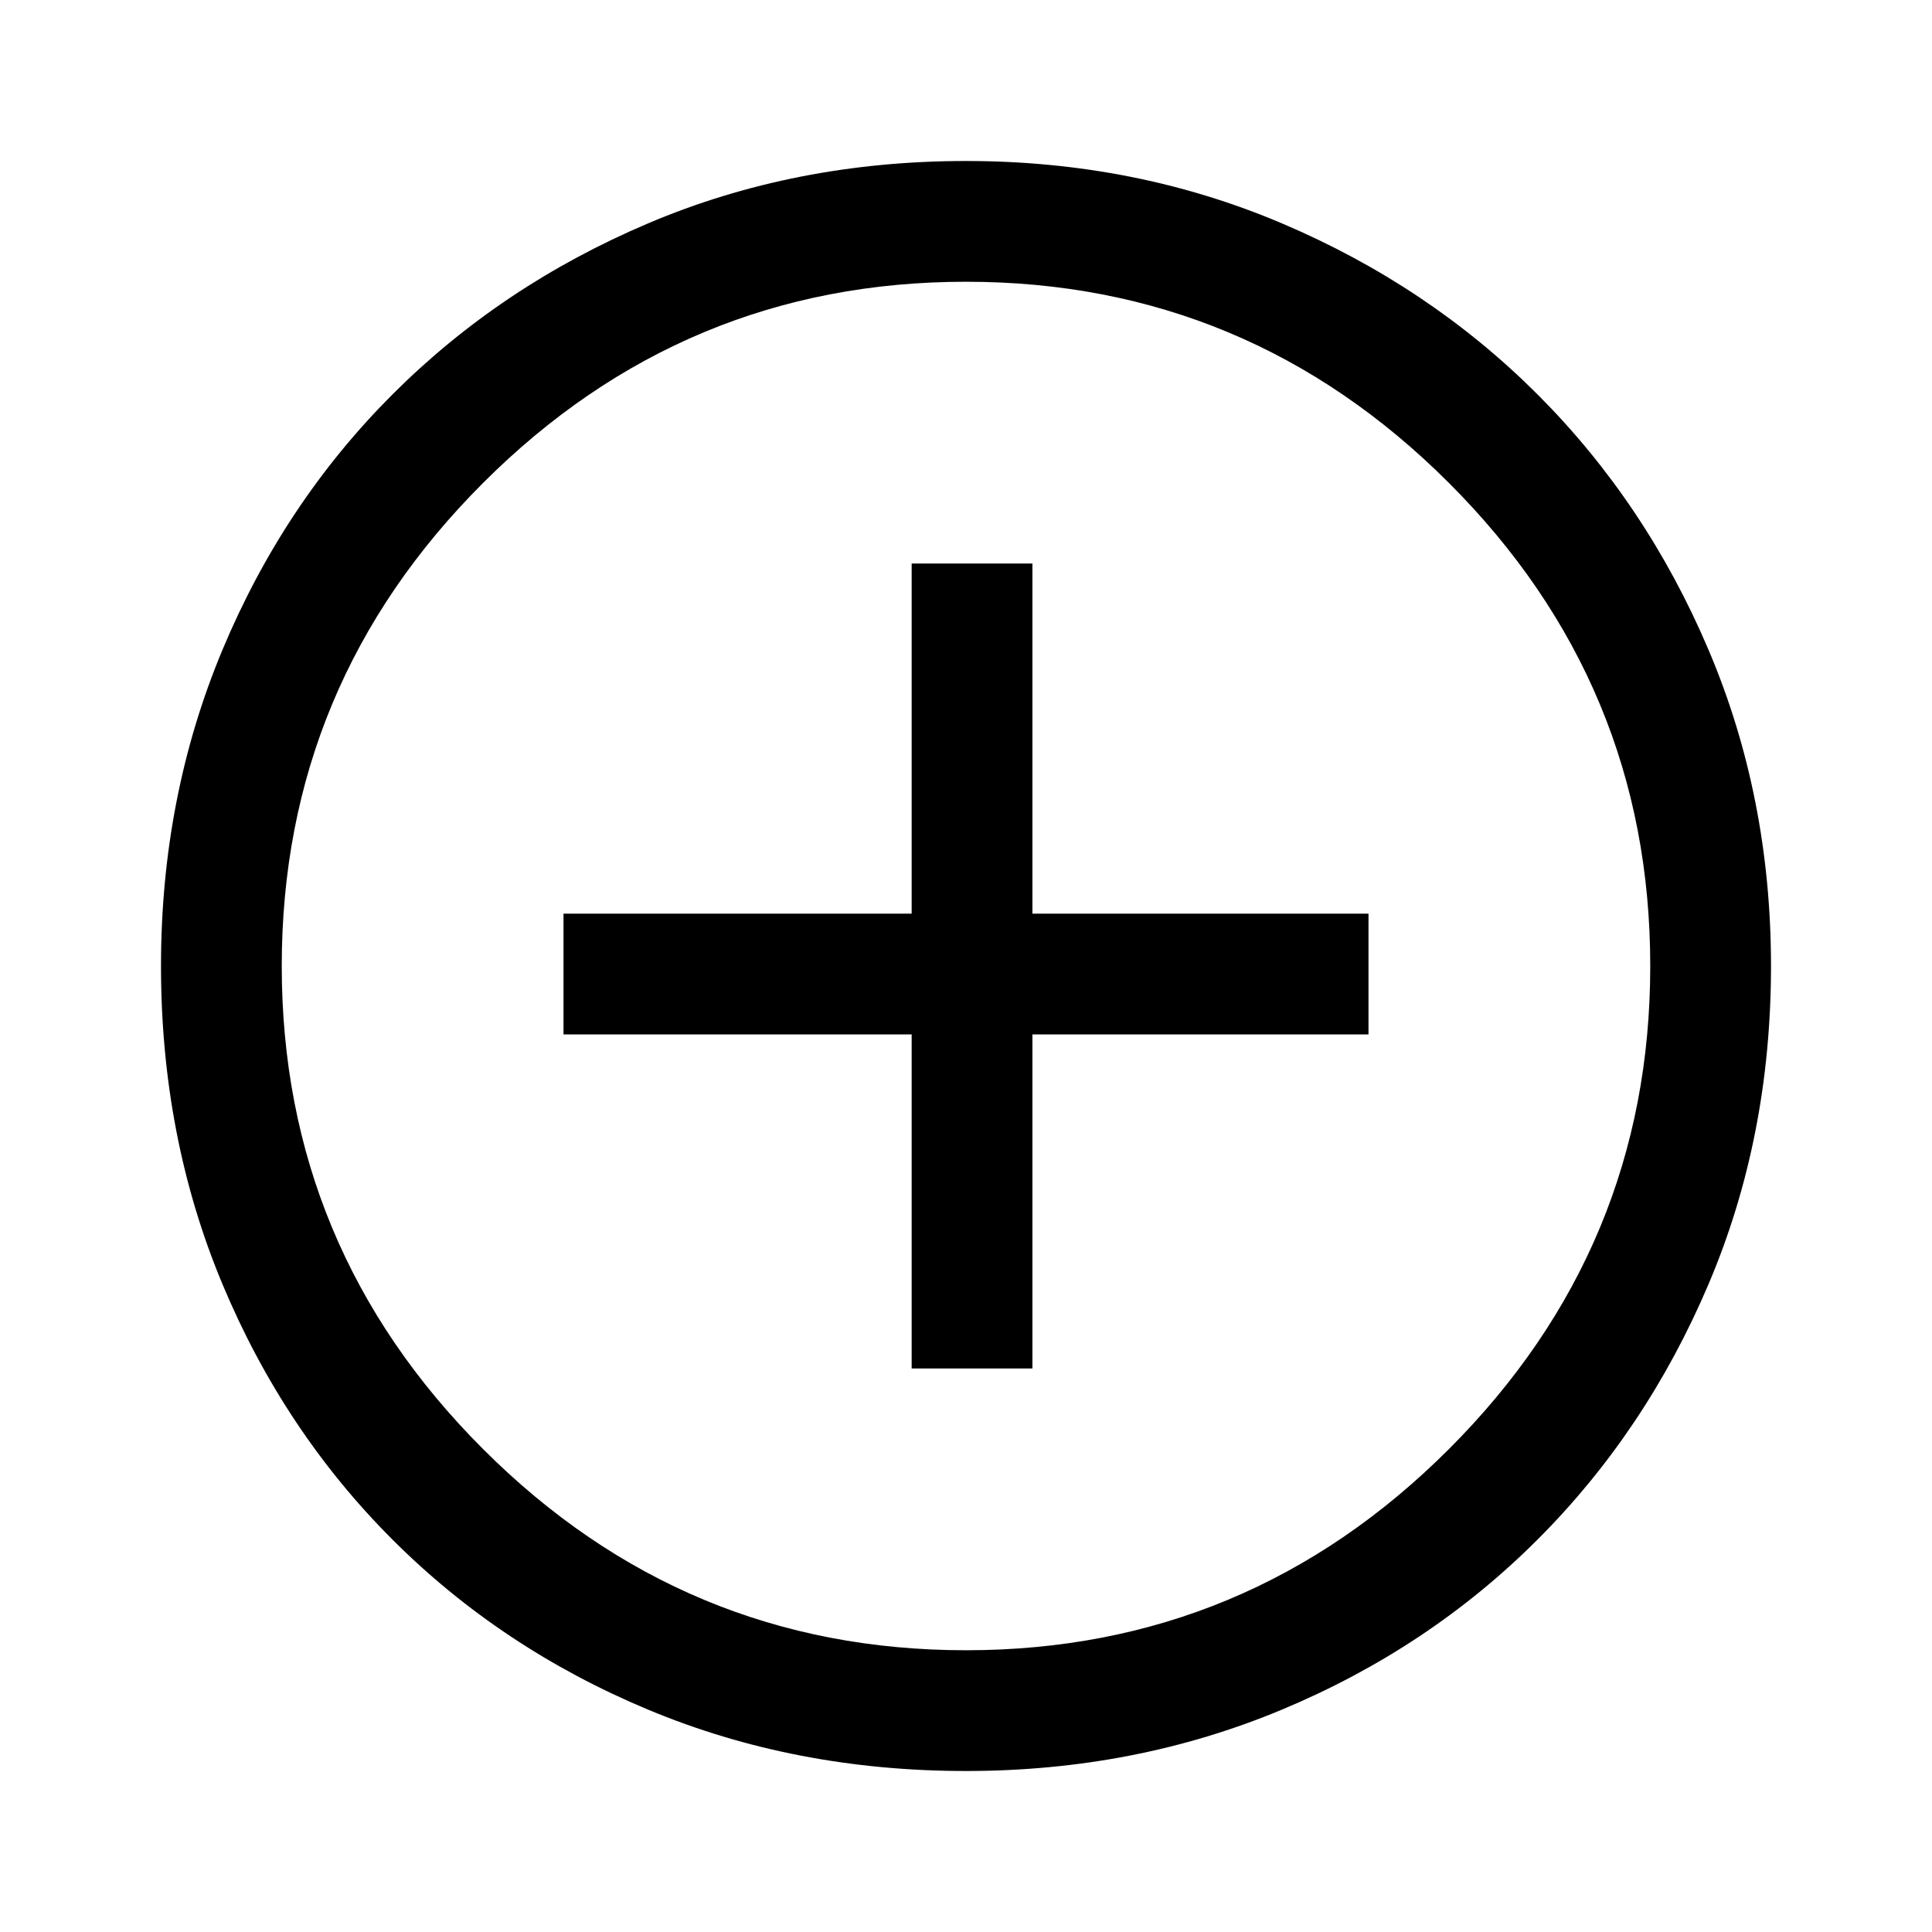
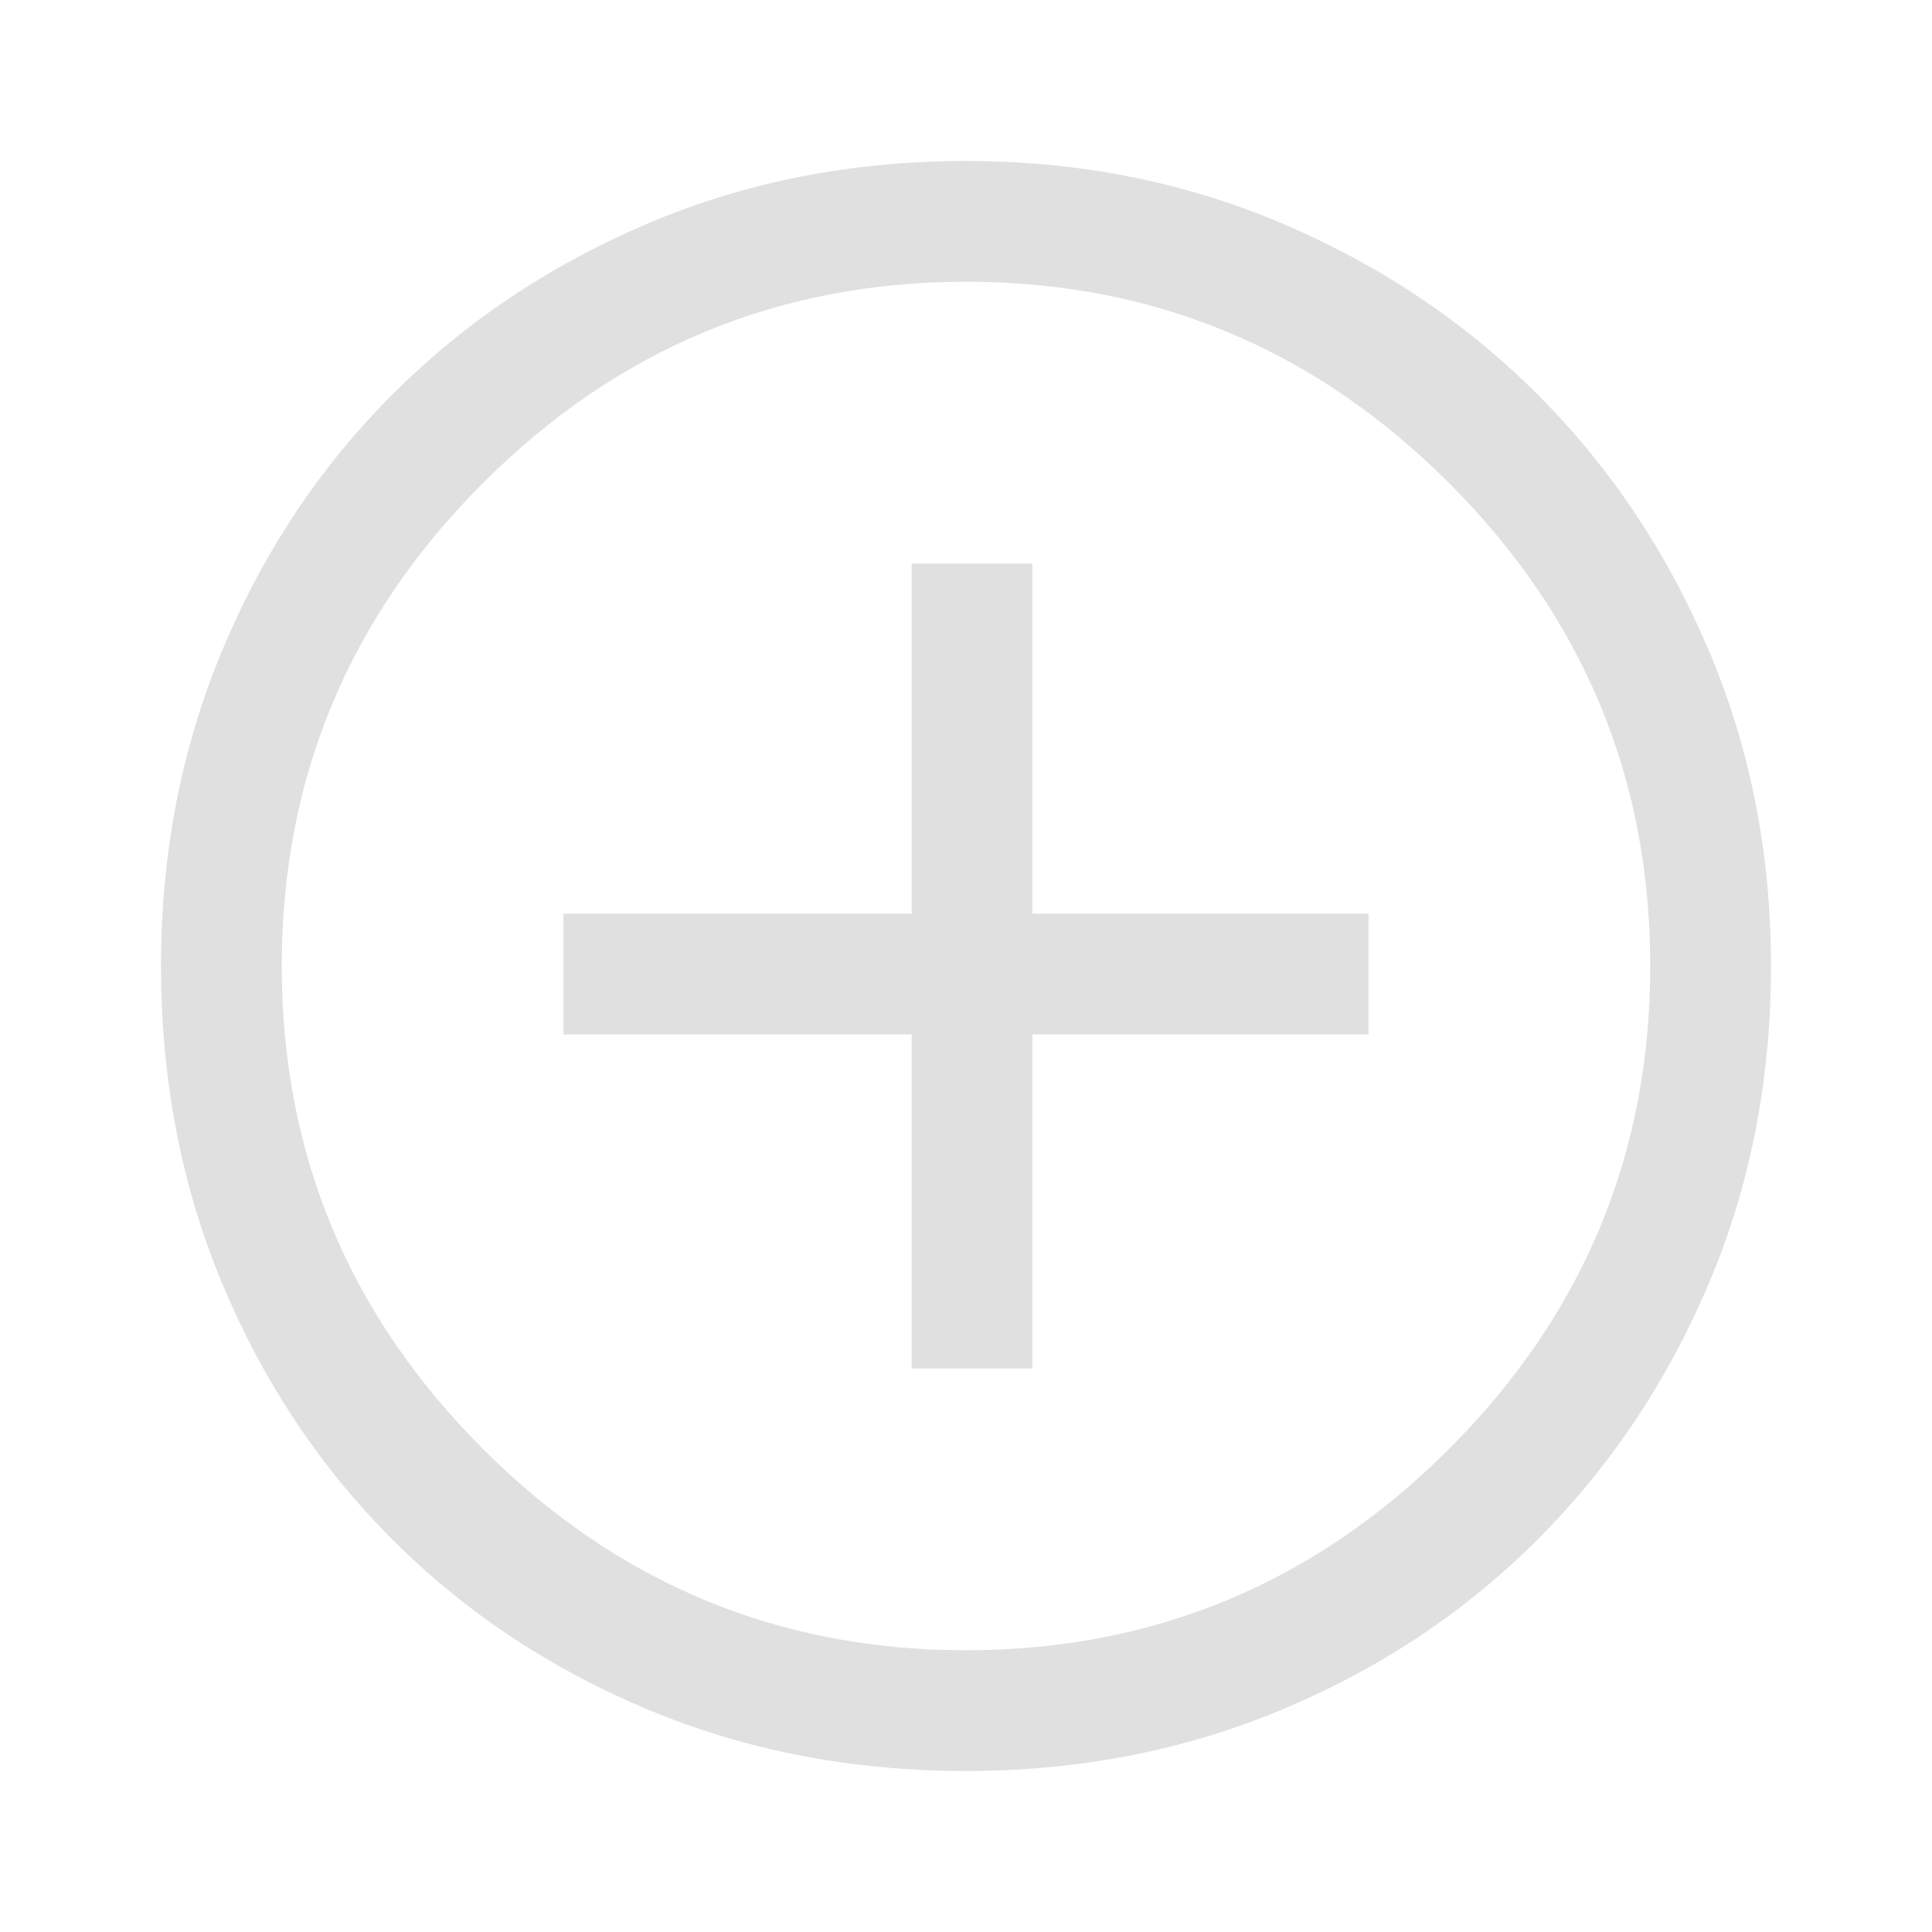
- <svg xmlns="http://www.w3.org/2000/svg" height="48" width="48">
+ <svg xmlns="http://www.w3.org/2000/svg" height="48" width="48" fill="#E0E0E0">
  <path d="M22.65 34H25.65V25.7H34V22.7H25.65V14H22.65V22.7H14V25.7H22.65ZM24 44Q19.75 44 16.1 42.475Q12.45 40.95 9.75 38.25Q7.05 35.55 5.525 31.9Q4 28.25 4 24Q4 19.8 5.525 16.15Q7.05 12.5 9.75 9.8Q12.45 7.1 16.1 5.55Q19.75 4 24 4Q28.2 4 31.85 5.55Q35.5 7.1 38.2 9.8Q40.9 12.5 42.45 16.15Q44 19.8 44 24Q44 28.25 42.45 31.9Q40.9 35.55 38.2 38.25Q35.5 40.95 31.85 42.475Q28.2 44 24 44ZM24 24Q24 24 24 24Q24 24 24 24Q24 24 24 24Q24 24 24 24Q24 24 24 24Q24 24 24 24Q24 24 24 24Q24 24 24 24ZM24 41Q31 41 36 36Q41 31 41 24Q41 17 36 12Q31 7 24 7Q17 7 12 12Q7 17 7 24Q7 31 12 36Q17 41 24 41Z" />
</svg>
